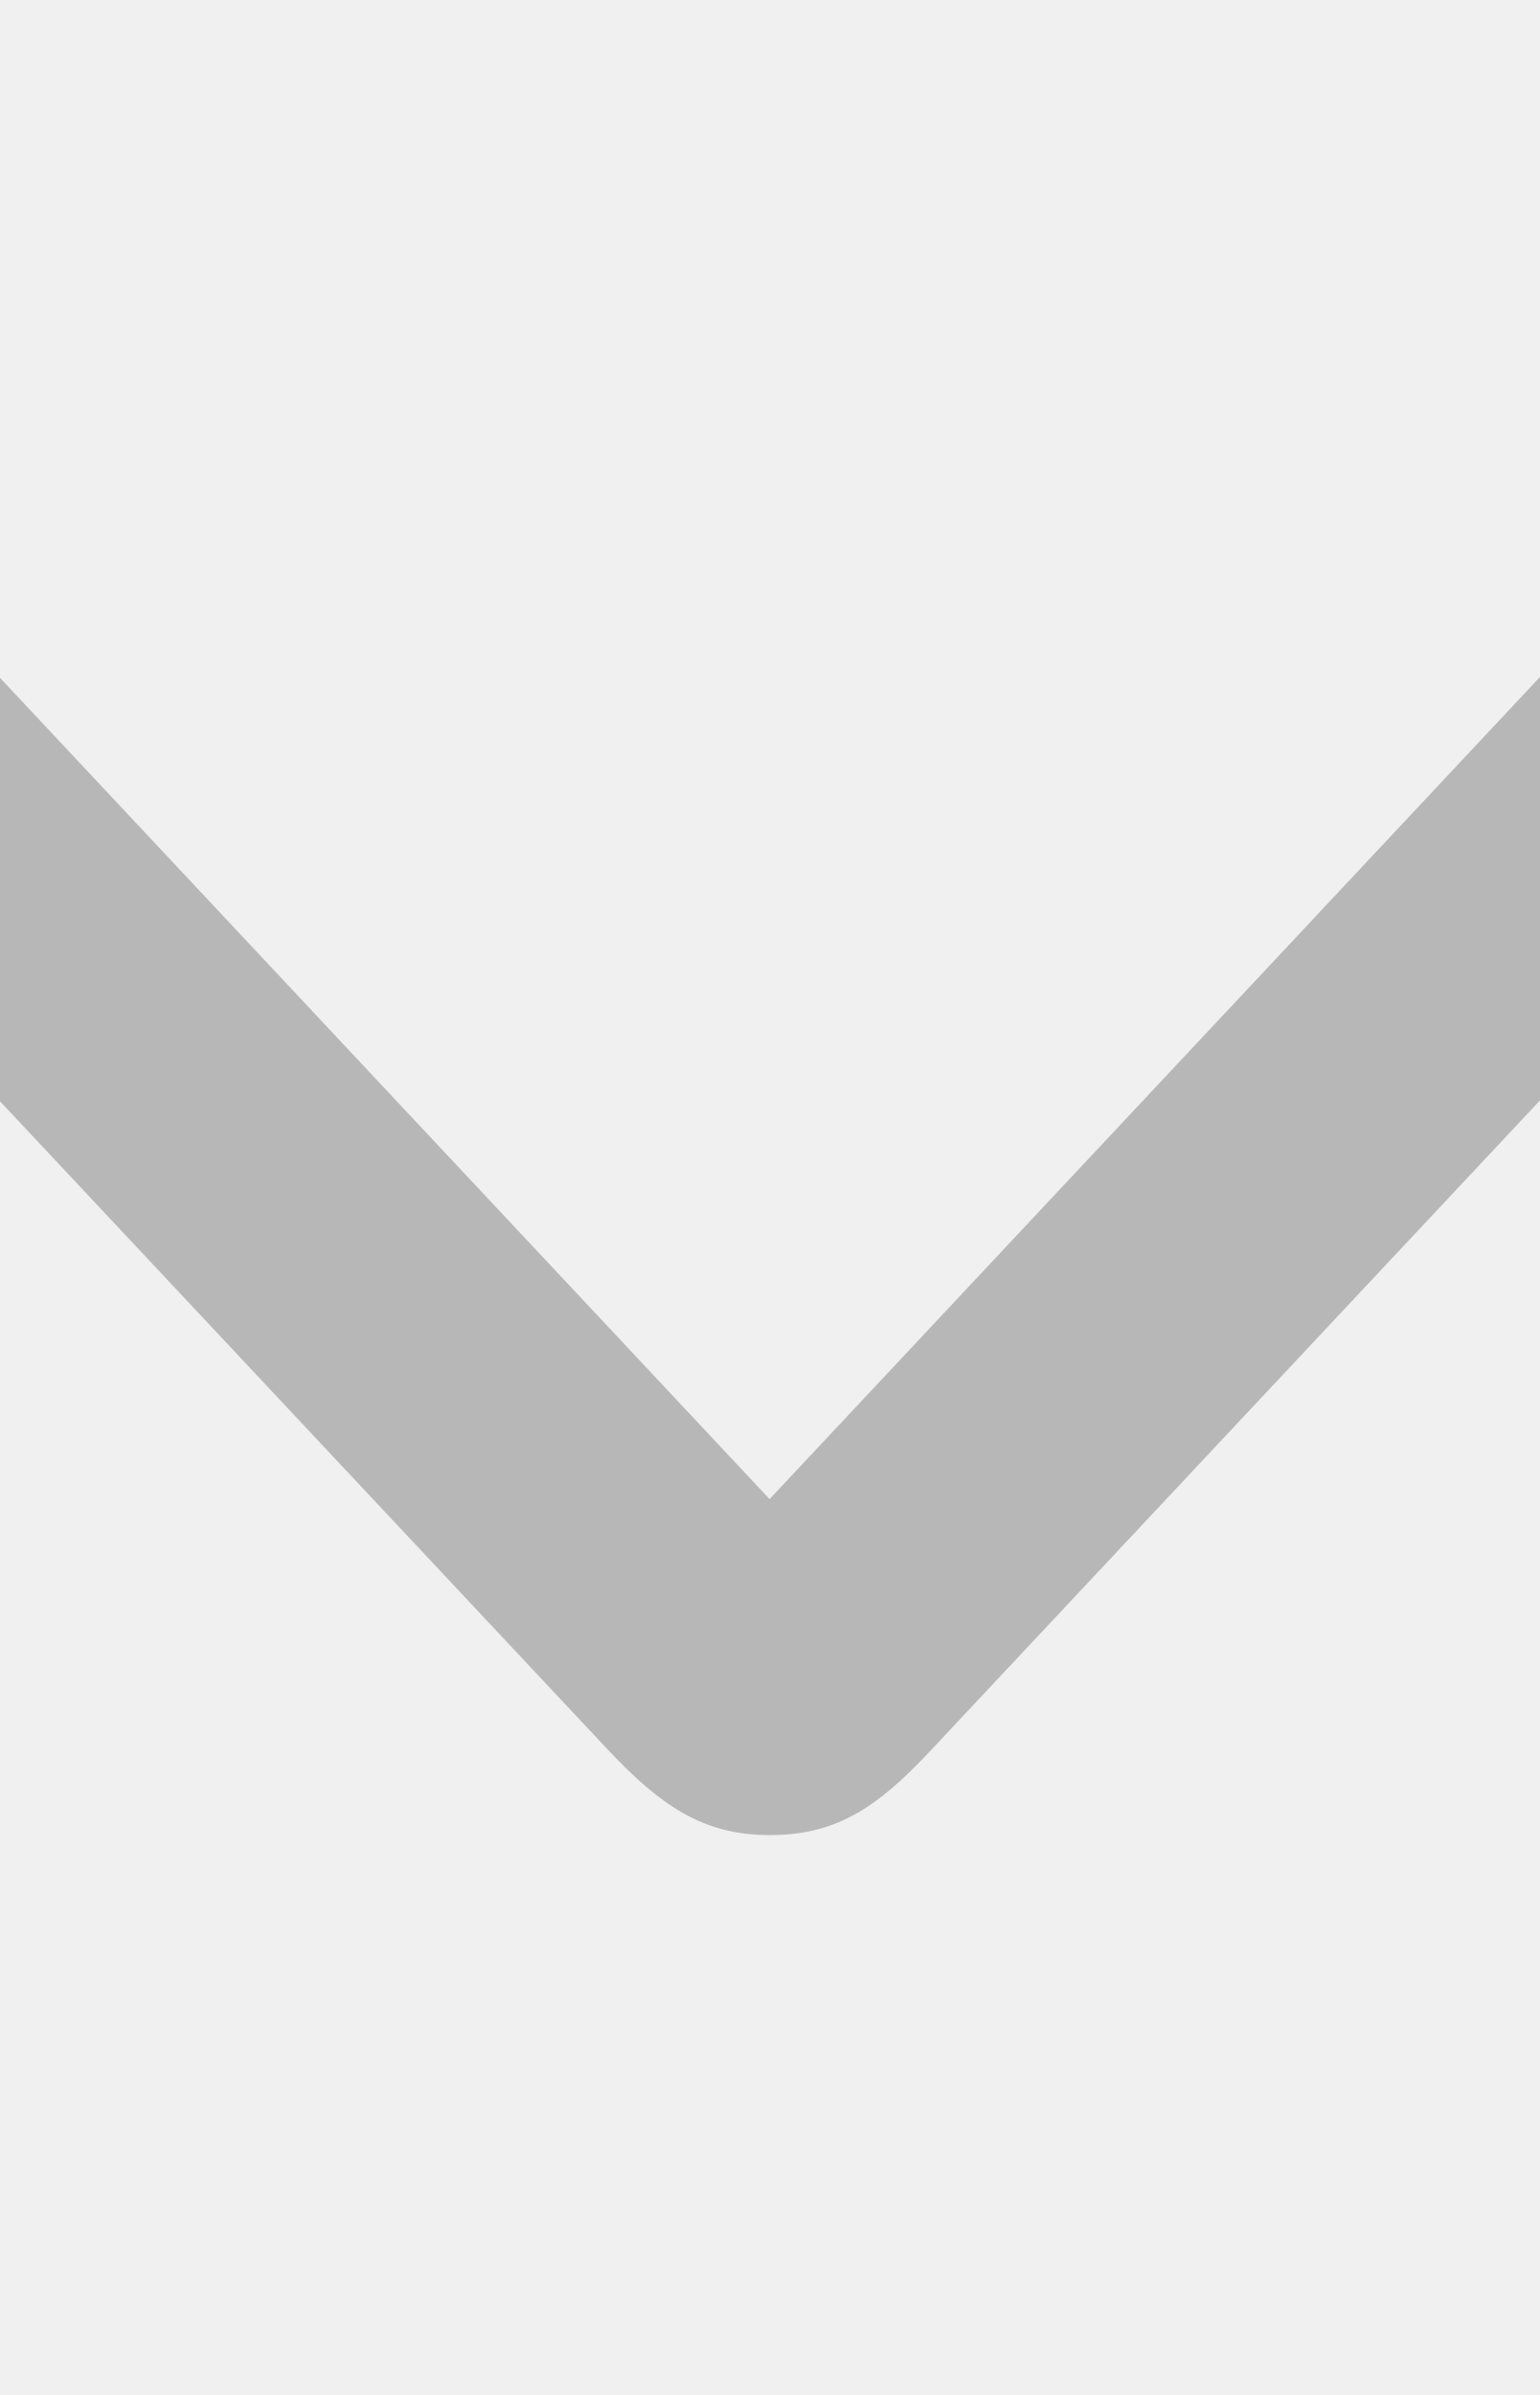
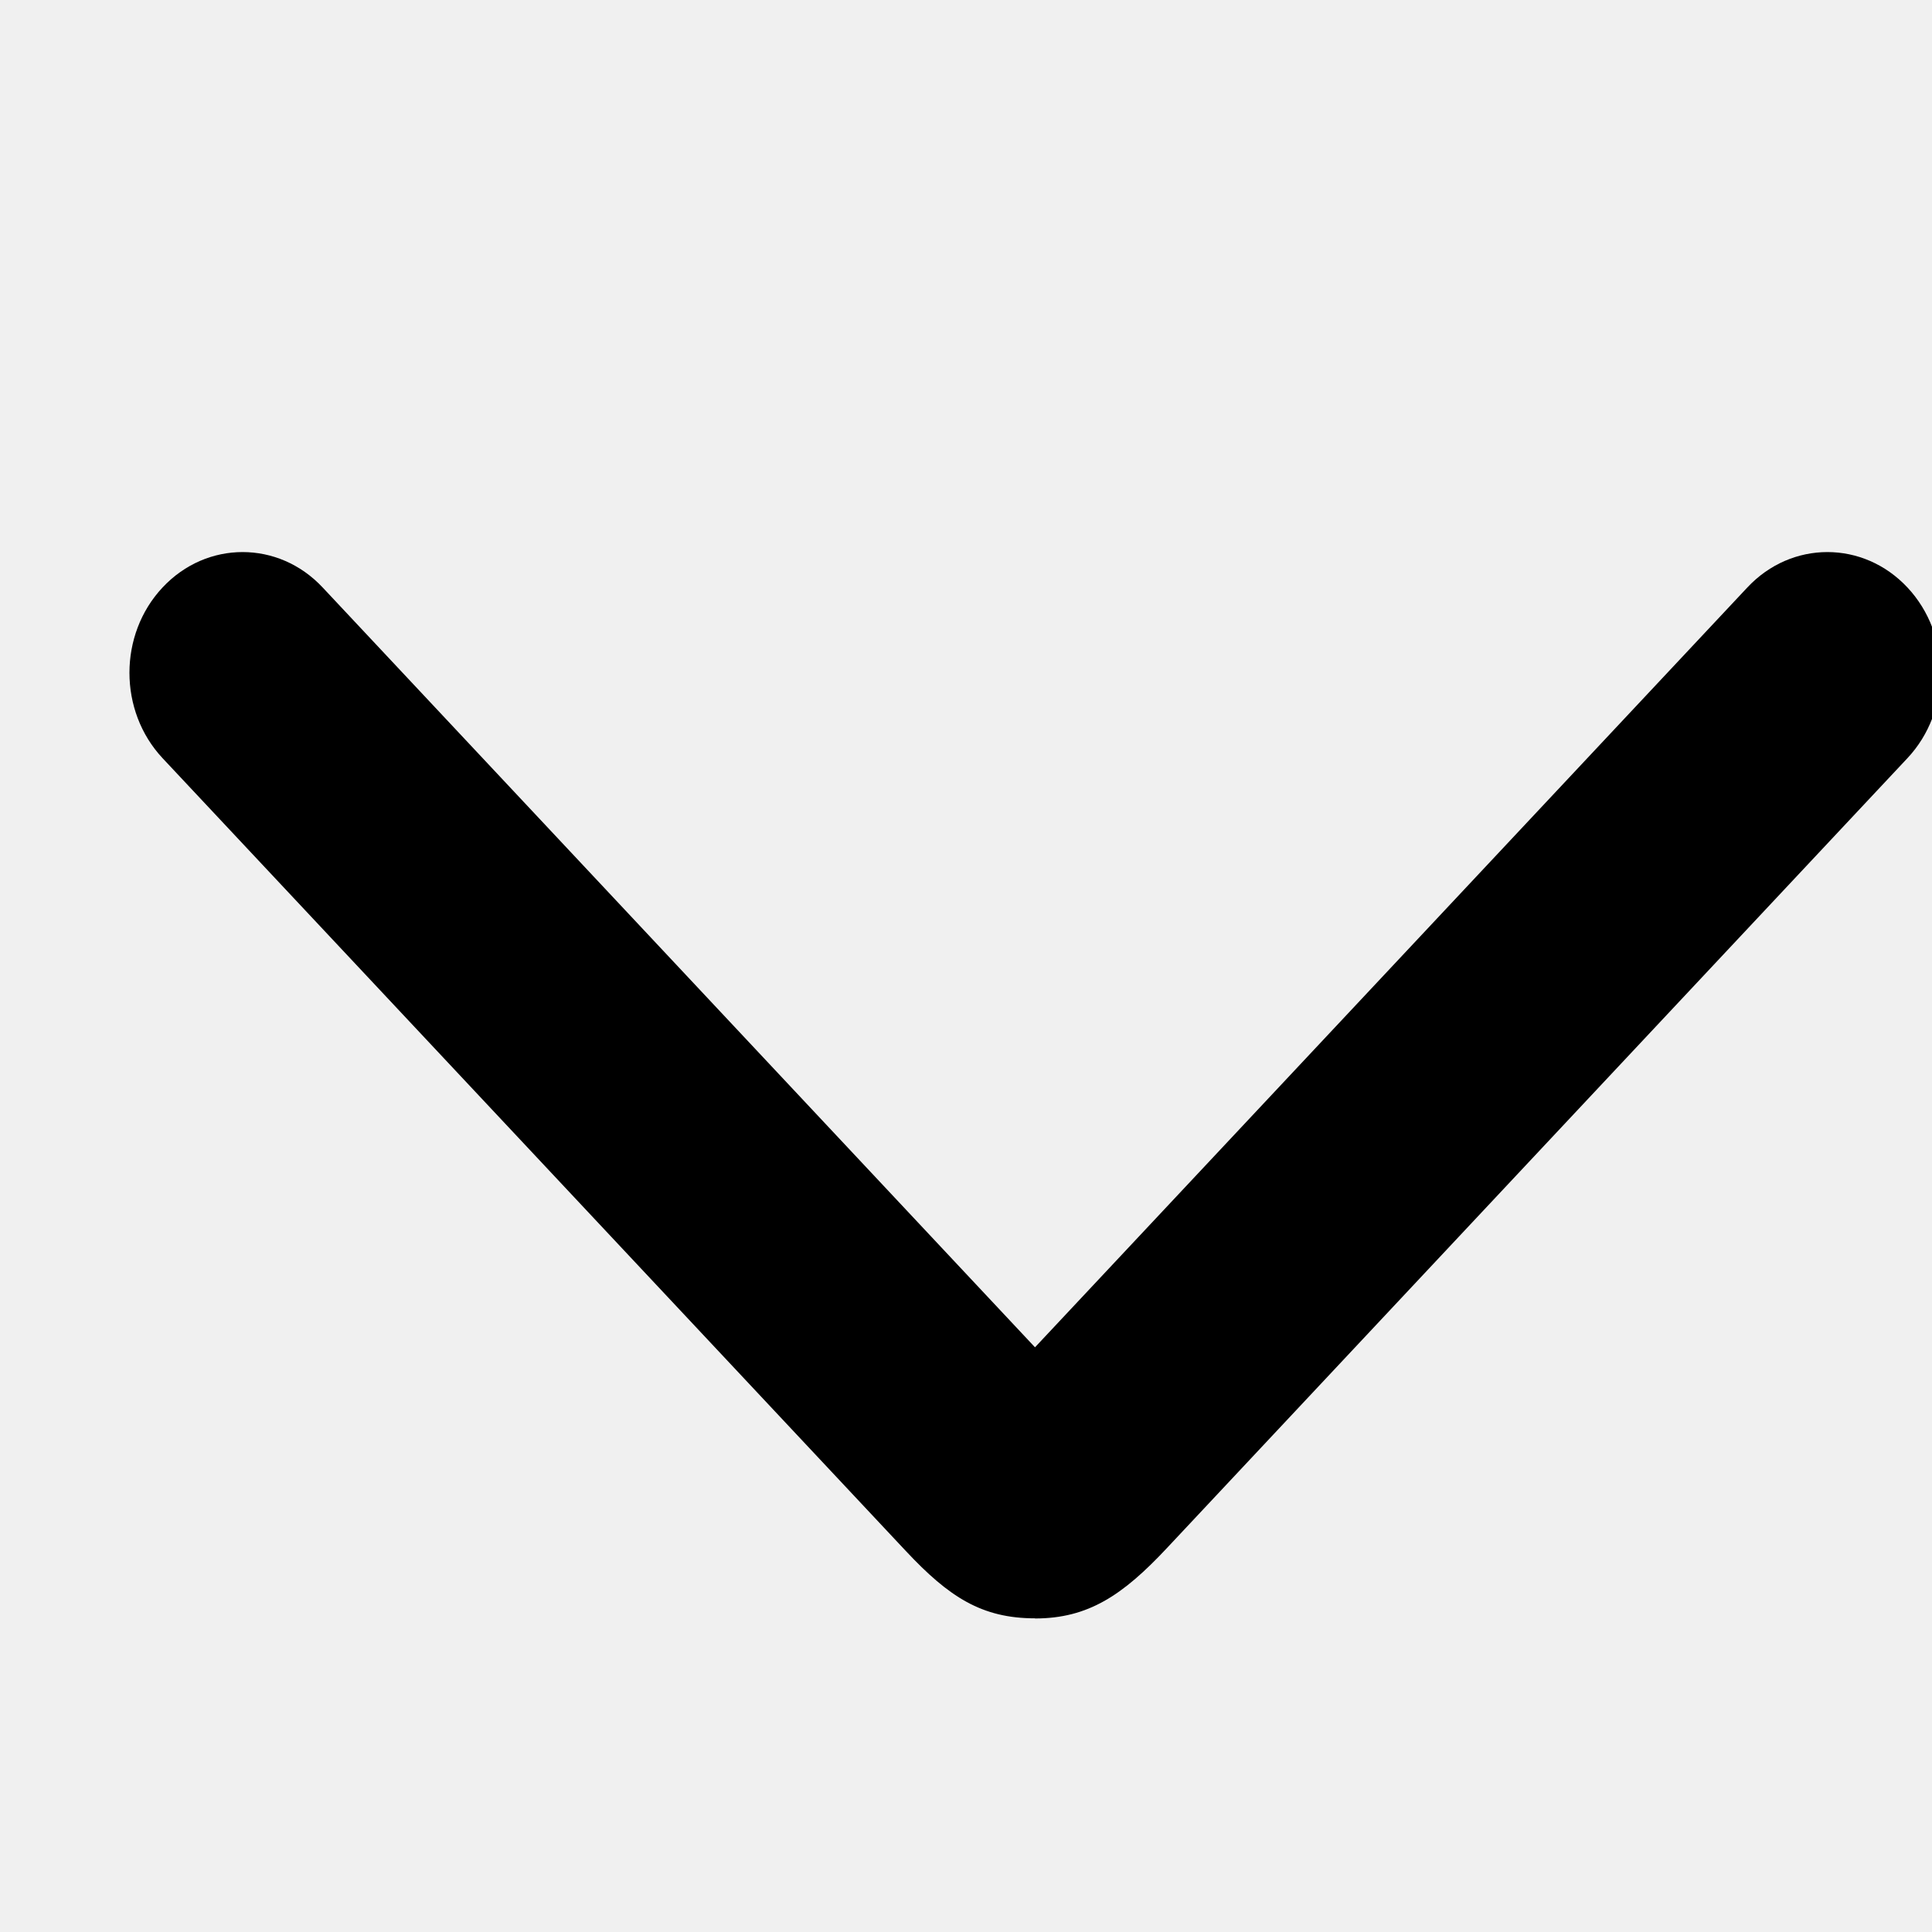
- <svg xmlns="http://www.w3.org/2000/svg" xmlns:xlink="http://www.w3.org/1999/xlink" width="9px" height="14px" viewBox="0 0 9 14" version="1.1">
-   <defs>
-     <path d="M7.5,11.727 C7.114,11.727 6.877,11.572 6.565,11.24 L1.178,5.494 C0.857,5.152 0.857,4.598 1.178,4.256 C1.498,3.915 2.018,3.915 2.338,4.256 L7.5,9.763 L12.662,4.256 C12.982,3.915 13.502,3.915 13.822,4.256 C14.143,4.598 14.143,5.152 13.822,5.494 C13.822,5.494 10.244,9.311 8.454,11.219 C8.136,11.559 7.886,11.727 7.5,11.727 Z" id="path-1" />
-   </defs>
-   <g id="Final" stroke="none" stroke-width="1" fill="none" fill-rule="evenodd">
-     <g id="v1-3-1-home-dashboard-footer" transform="translate(-1283, -608)">
-       <rect fill="#none" x="0" y="0" width="1366" height="829" />
-       <g id="favorites" transform="translate(40, 595)" opacity="0.3">
-         <g id="Icons-/-Arrow-Right-/-M-Copy" transform="translate(1247.5, 20) scale(-1, 1) translate(-1247.5, -20) translate(1240, 12)">
-           <g id="Direct-/-Icons-/-Arrow-Right-/-M">
-             <rect id="box" x="0" y="0" width="15" height="16" />
-             <mask id="mask-2" fill="white">
-               <use xlink:href="#path-1" />
-             </mask>
-             <g id="Color-/-Black" mask="url(#mask-2)" fill="#333333">
-               <g transform="translate(-76.875, -57)" id="#333333">
-                 <polygon points="0 0 169 0 169 130 0 130" />
-               </g>
-             </g>
-           </g>
-         </g>
-       </g>
-     </g>
-   </g>
+ <svg xmlns="http://www.w3.org/2000/svg" version="1.1" viewBox="0 0 14 14">
+   <path id="a" d="m7.5 11.727c-0.386 0-0.624-0.155-0.935-0.487l-5.387-5.746c-0.32-0.342-0.32-0.896 0-1.237 0.32-0.342 0.84-0.342 1.16 0l5.162 5.506 5.162-5.506c0.32-0.342 0.84-0.342 1.16 0 0.32 0.342 0.32 0.896 0 1.237 0 0-3.579 3.817-5.368 5.726-0.318 0.339-0.568 0.508-0.954 0.508z" />
</svg>
